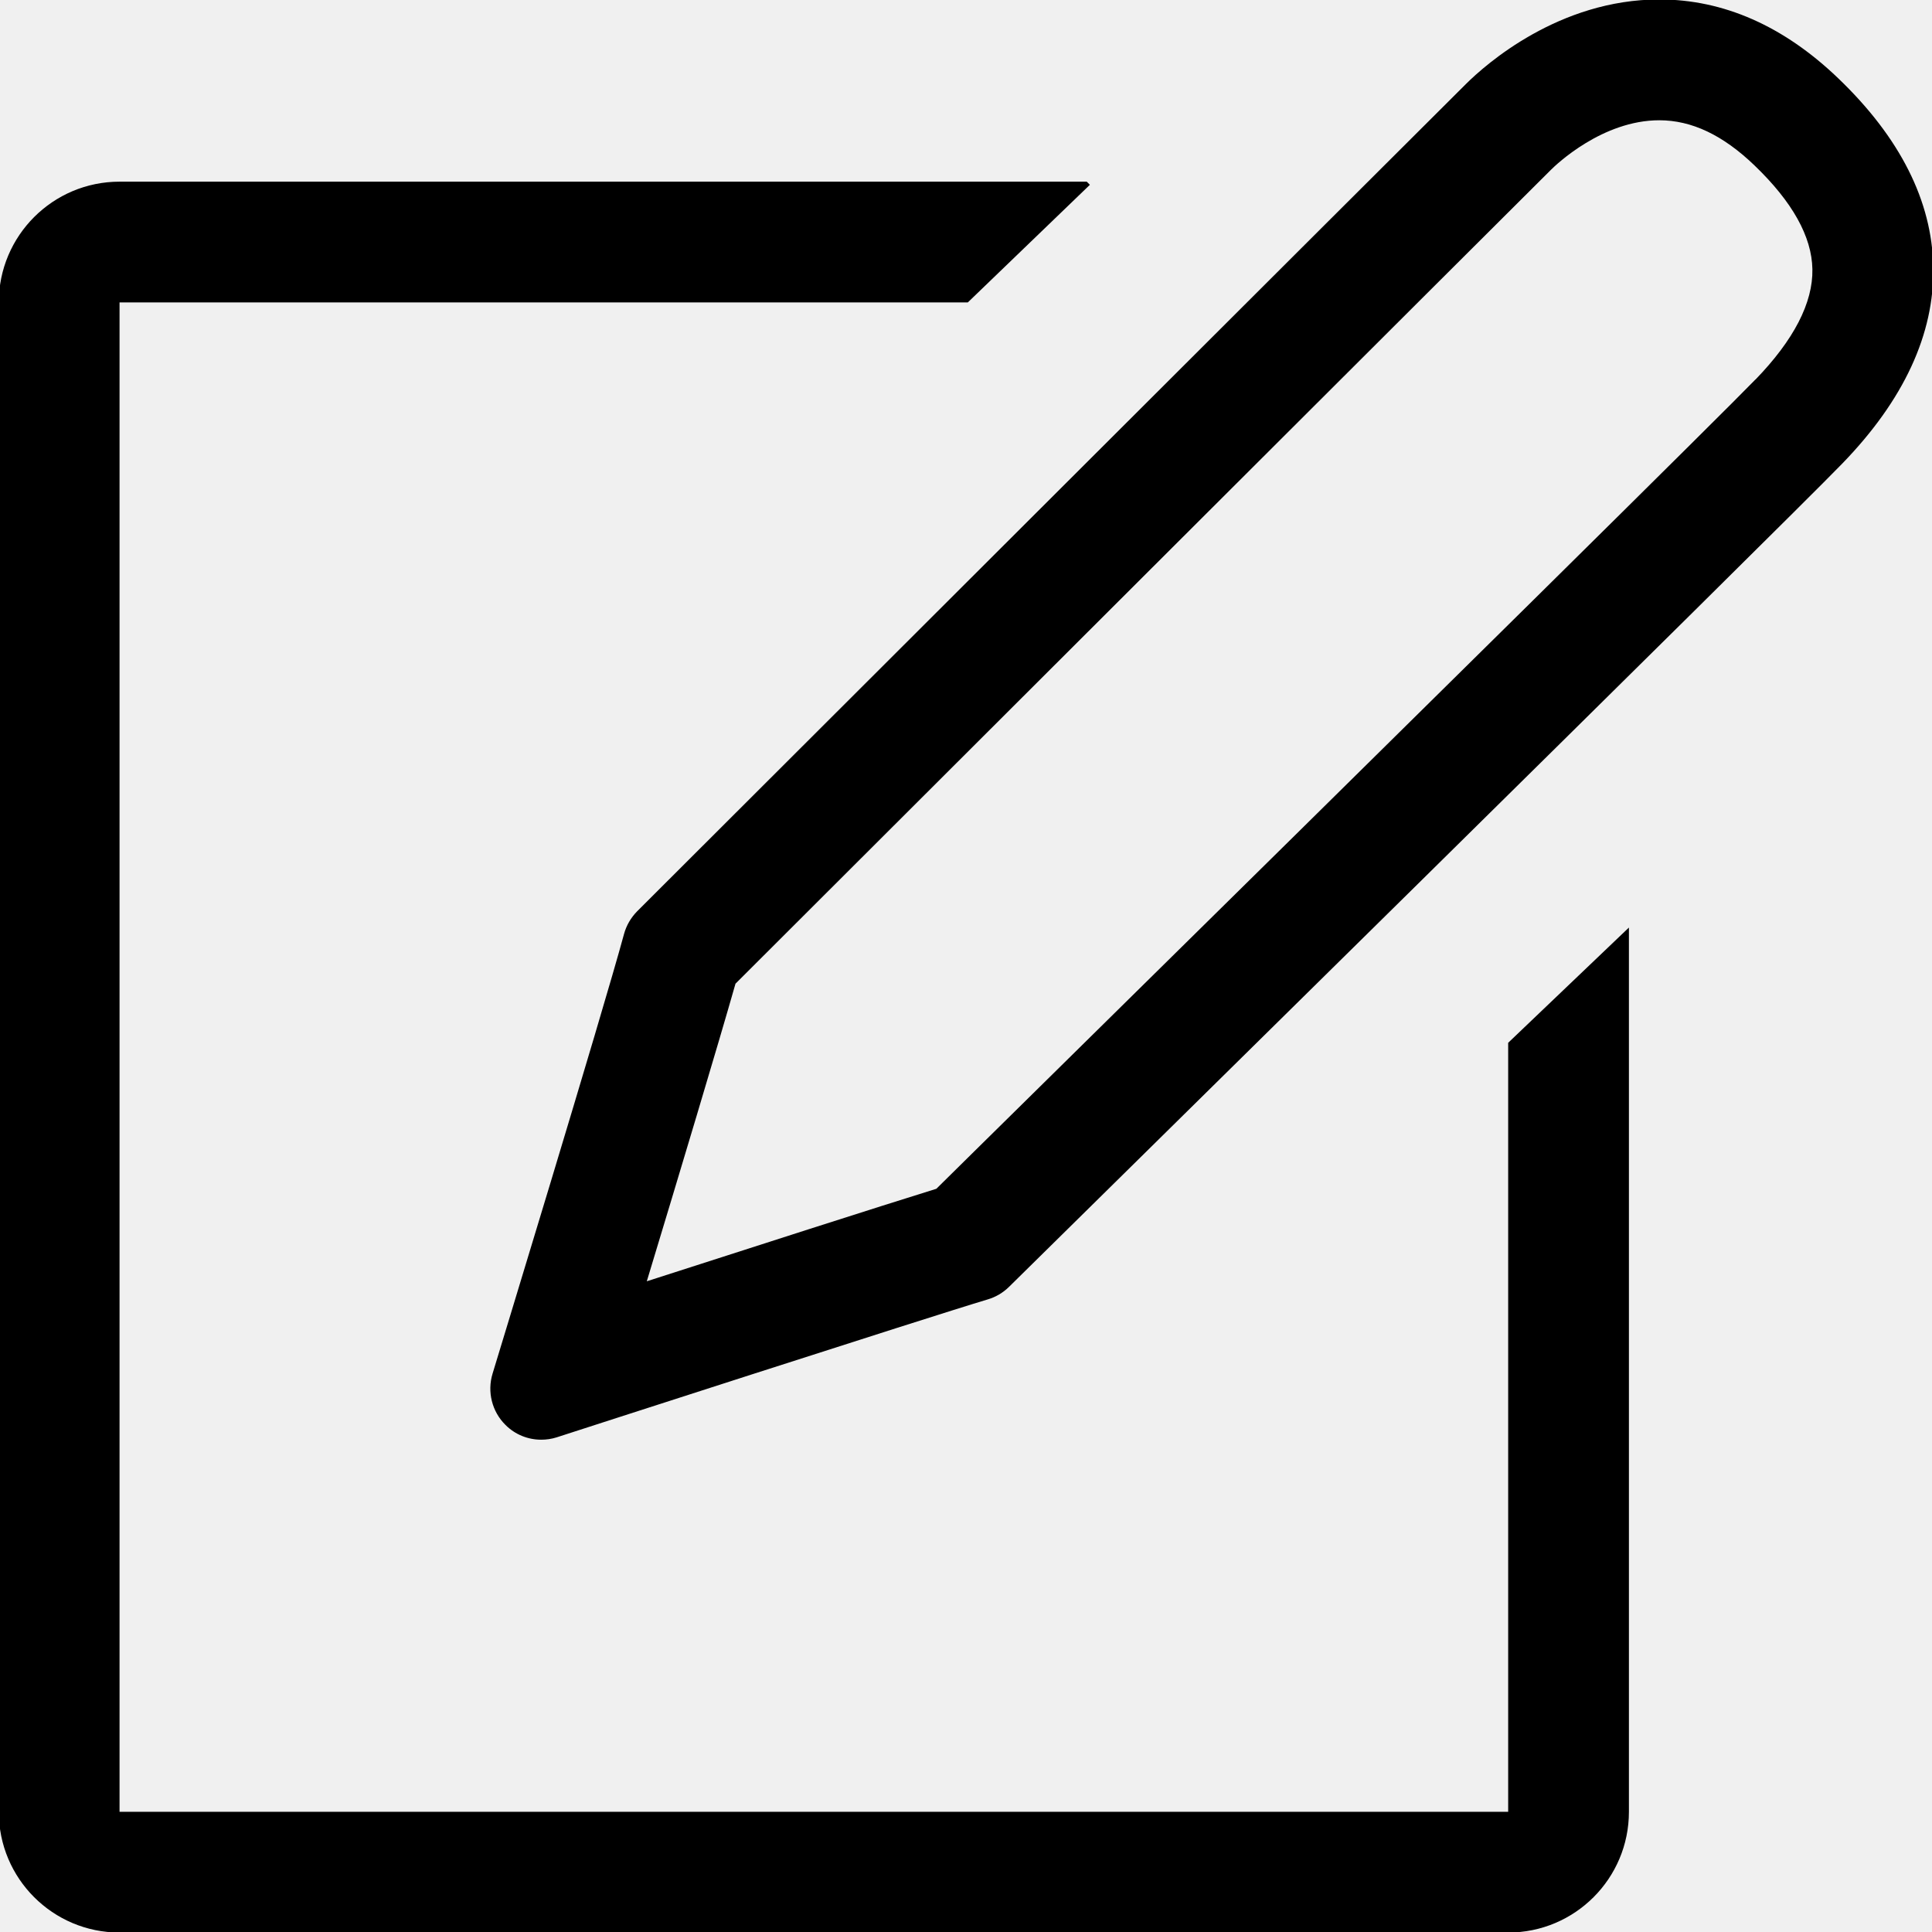
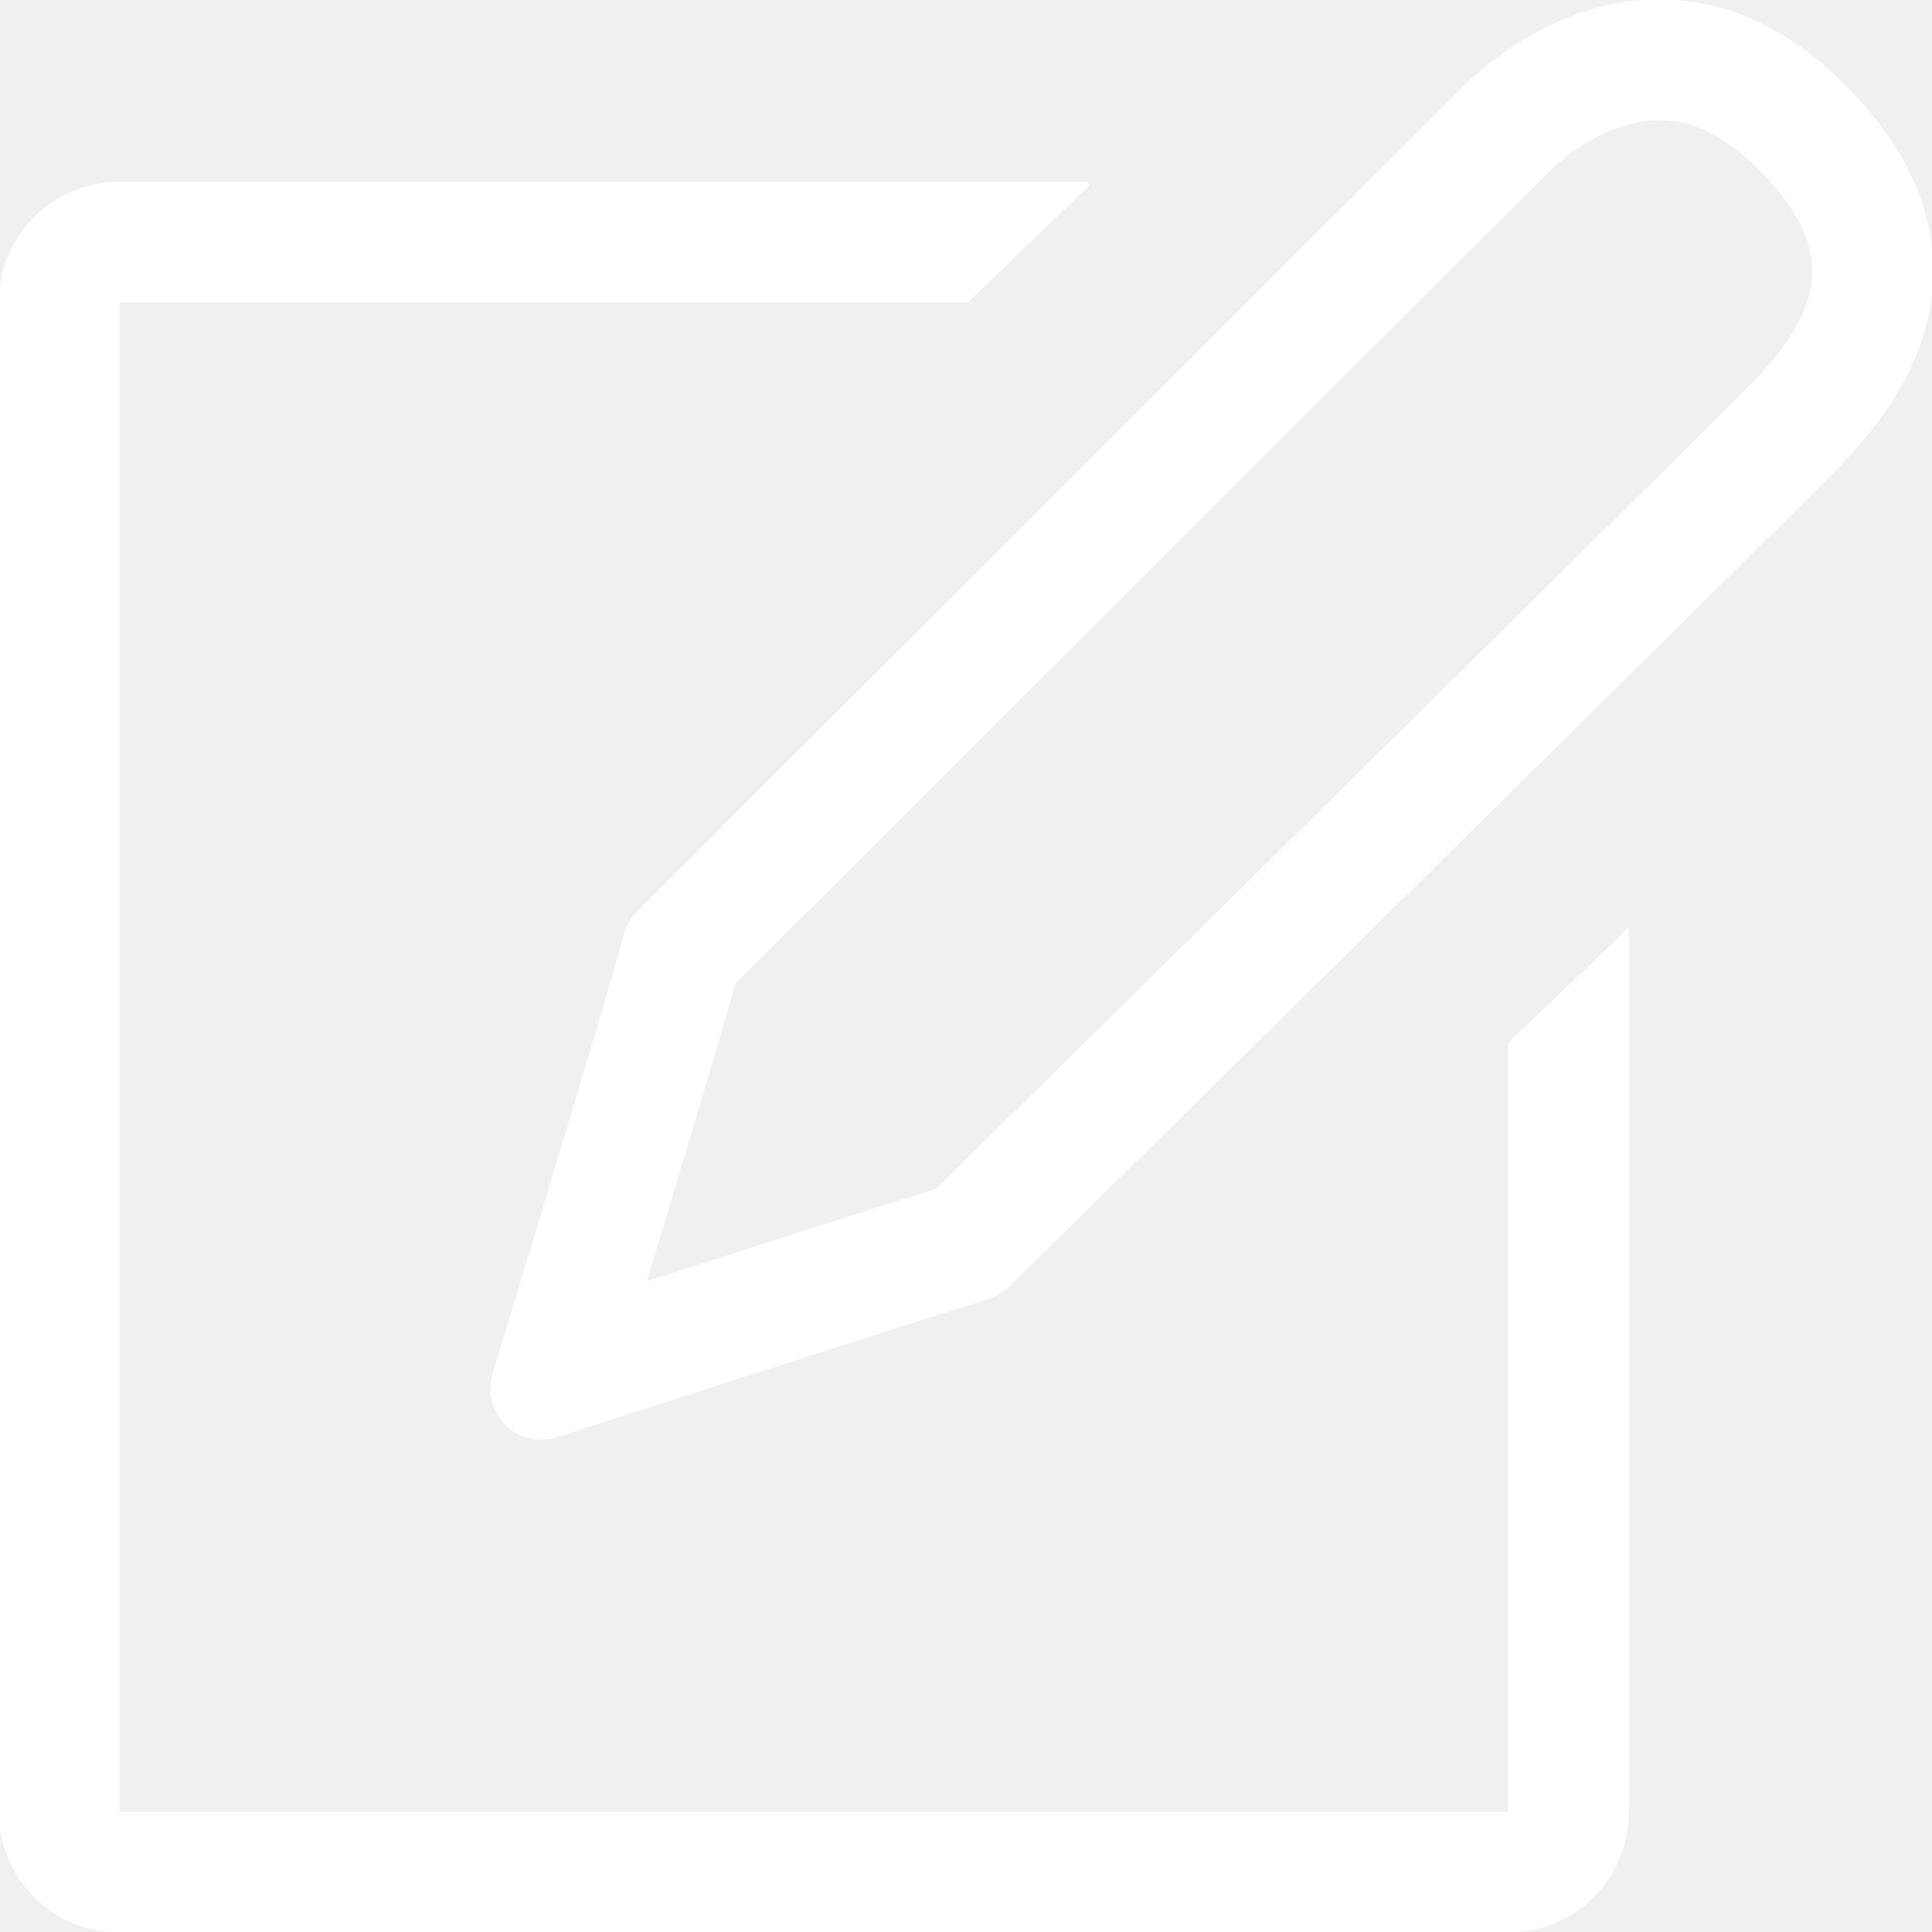
- <svg xmlns="http://www.w3.org/2000/svg" fill="#000000" width="800px" height="800px" viewBox="0 0 32 32" version="1.1">
+ <svg xmlns="http://www.w3.org/2000/svg" fill="#fff" width="18px" height="18px" viewBox="0 0 32 32" version="1.1">
  <path d="M24.98 30.009h-23v-25h14.050l2.022-1.948-0.052-0.052h-16.020c-1.105 0-2 0.896-2 2v25c0 1.105 0.895 2 2 2h23c1.105 0 2-0.895 2-2v-14.646l-2 1.909v12.736zM30.445 1.295c-0.902-0.865-1.898-1.304-2.961-1.304-1.663 0-2.876 1.074-3.206 1.403-0.468 0.462-13.724 13.699-13.724 13.699-0.104 0.106-0.18 0.235-0.219 0.38-0.359 1.326-2.159 7.218-2.176 7.277-0.093 0.302-0.010 0.631 0.213 0.851 0.159 0.16 0.373 0.245 0.591 0.245 0.086 0 0.172-0.012 0.257-0.039 0.061-0.020 6.141-1.986 7.141-2.285 0.132-0.039 0.252-0.11 0.351-0.207 0.631-0.623 12.816-12.618 13.802-13.637 1.020-1.052 1.526-2.146 1.507-3.253-0.019-1.094-0.55-2.147-1.575-3.129zM29.076 6.285c-0.556 0.574-4.914 4.88-12.952 12.798l-0.615 0.607c-0.921 0.285-3.128 0.994-4.796 1.532 0.537-1.773 1.181-3.916 1.469-4.929 1.717-1.715 13.075-13.055 13.506-13.48 0.084-0.084 0.851-0.821 1.795-0.821 0.536 0 1.053 0.244 1.577 0.748 0.627 0.602 0.95 1.179 0.959 1.72 0.010 0.556-0.308 1.171-0.943 1.827z" />
</svg>
